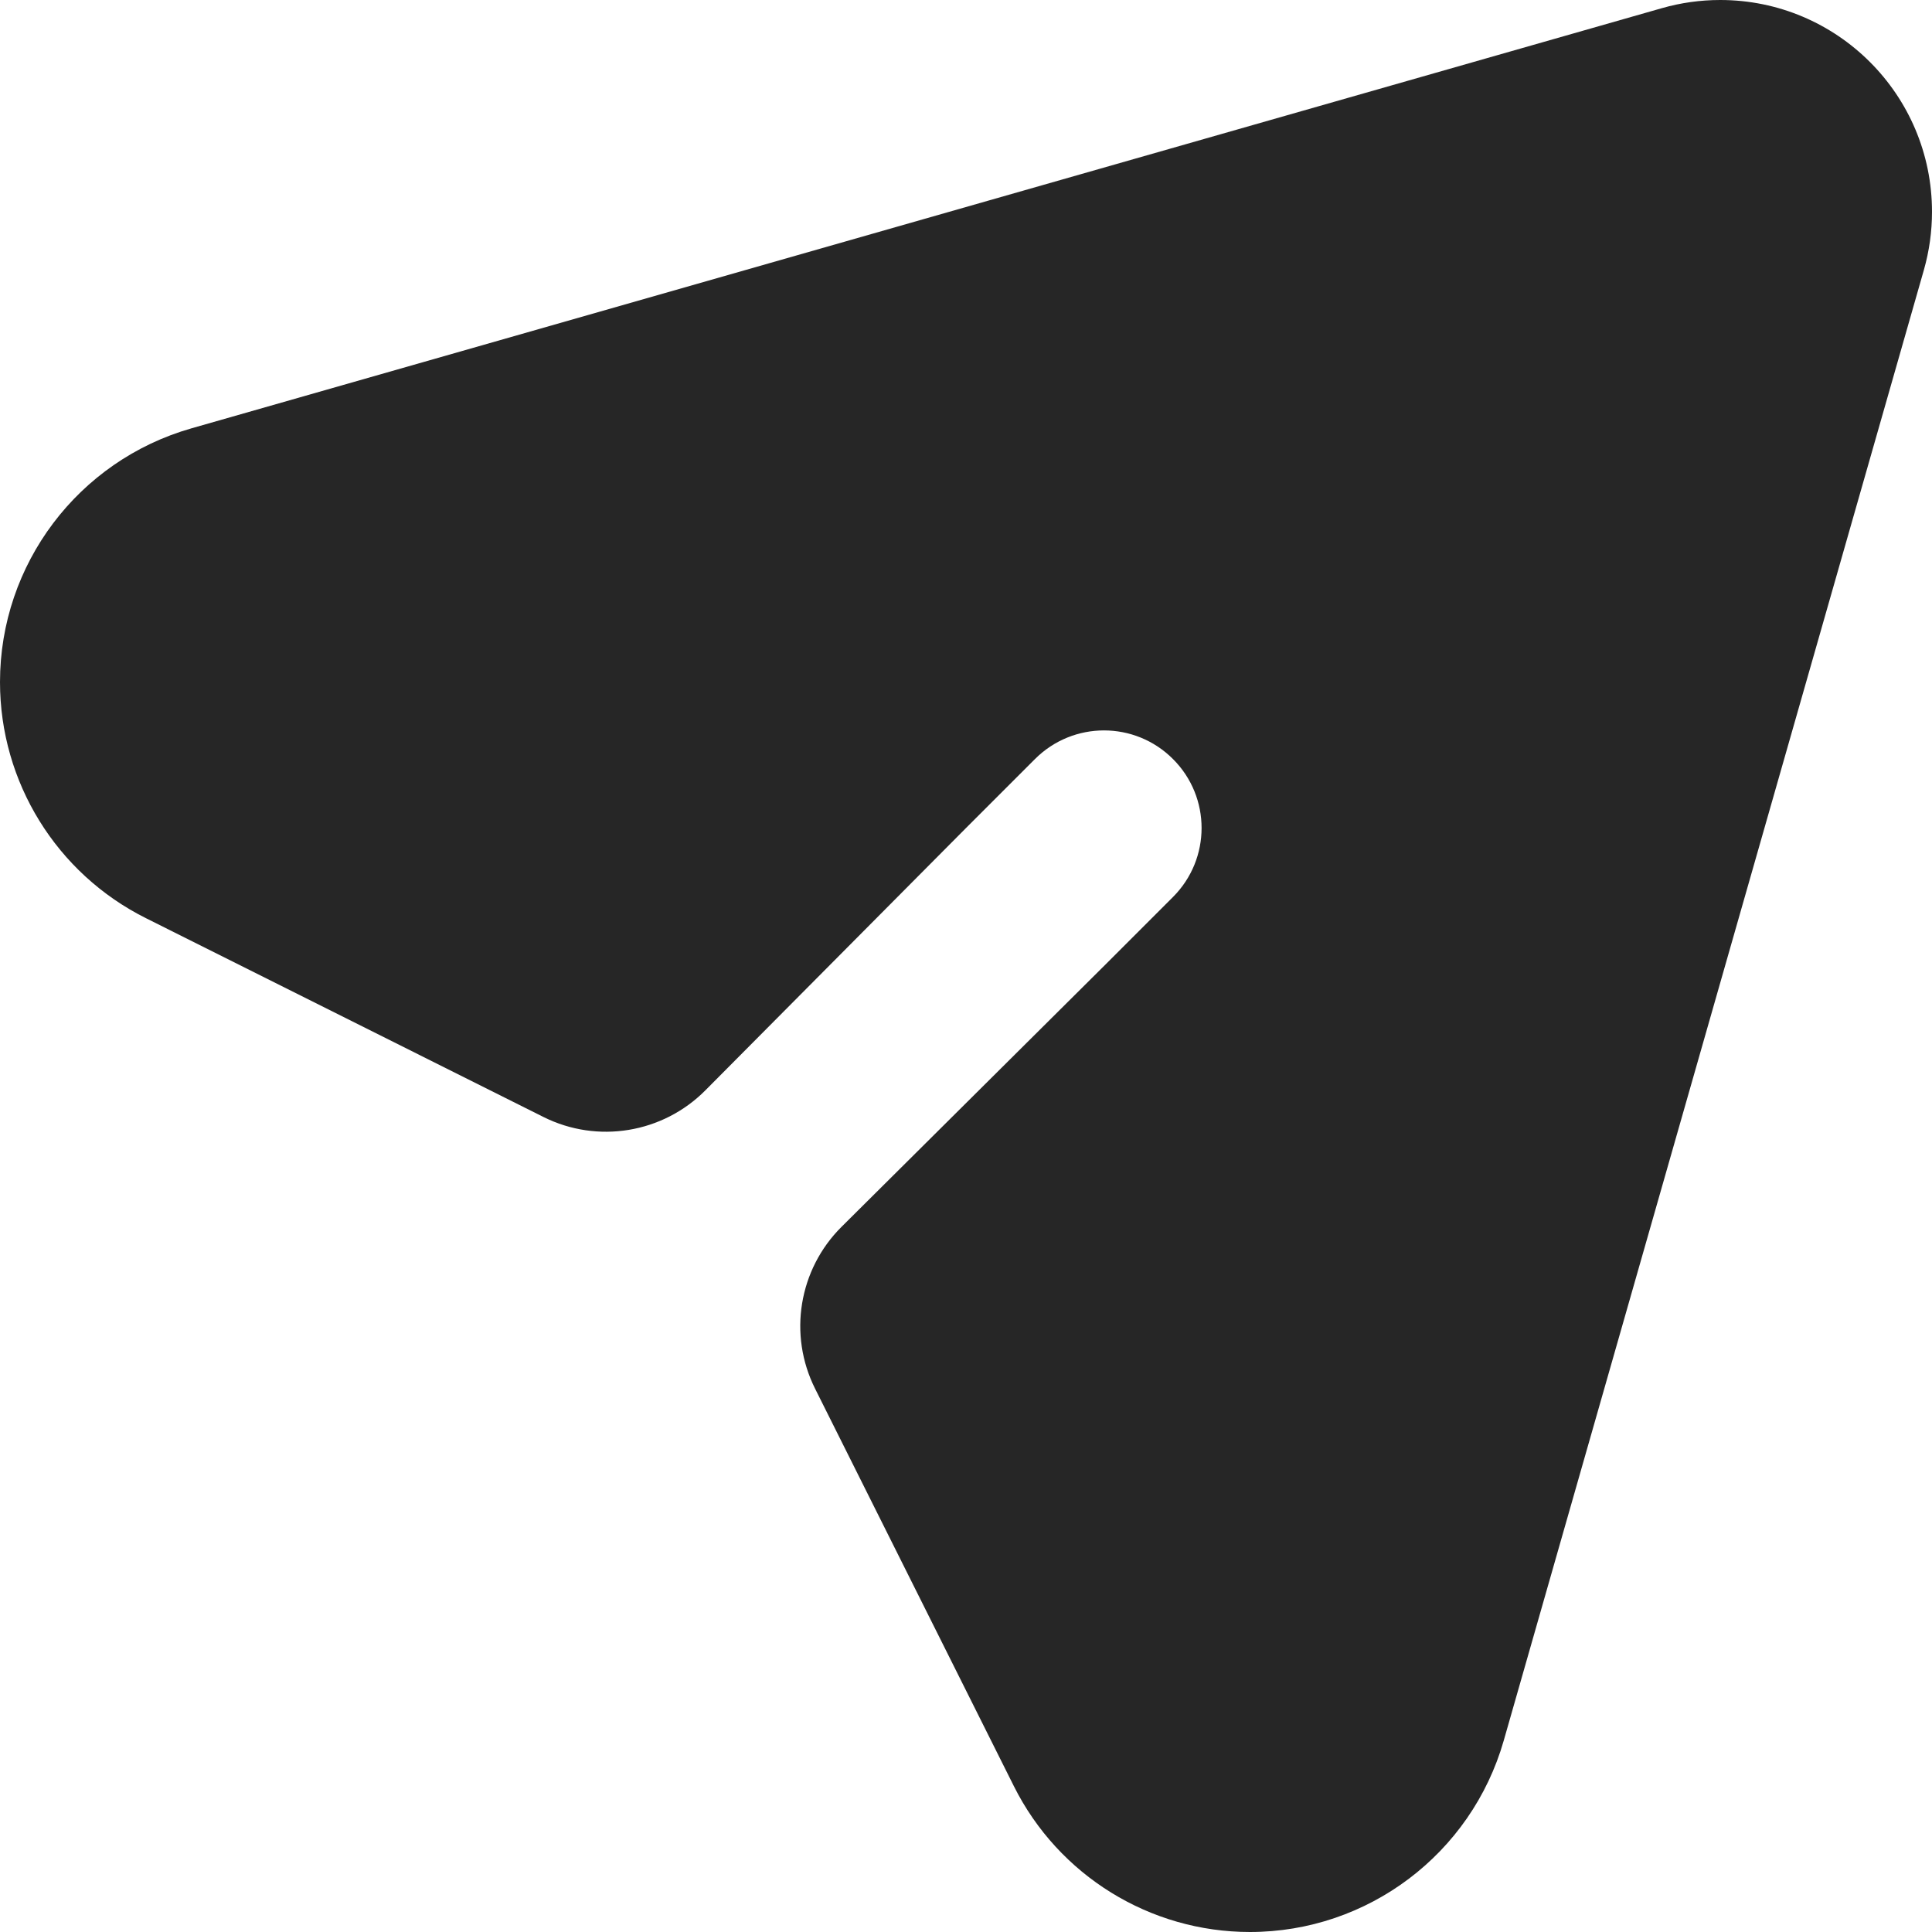
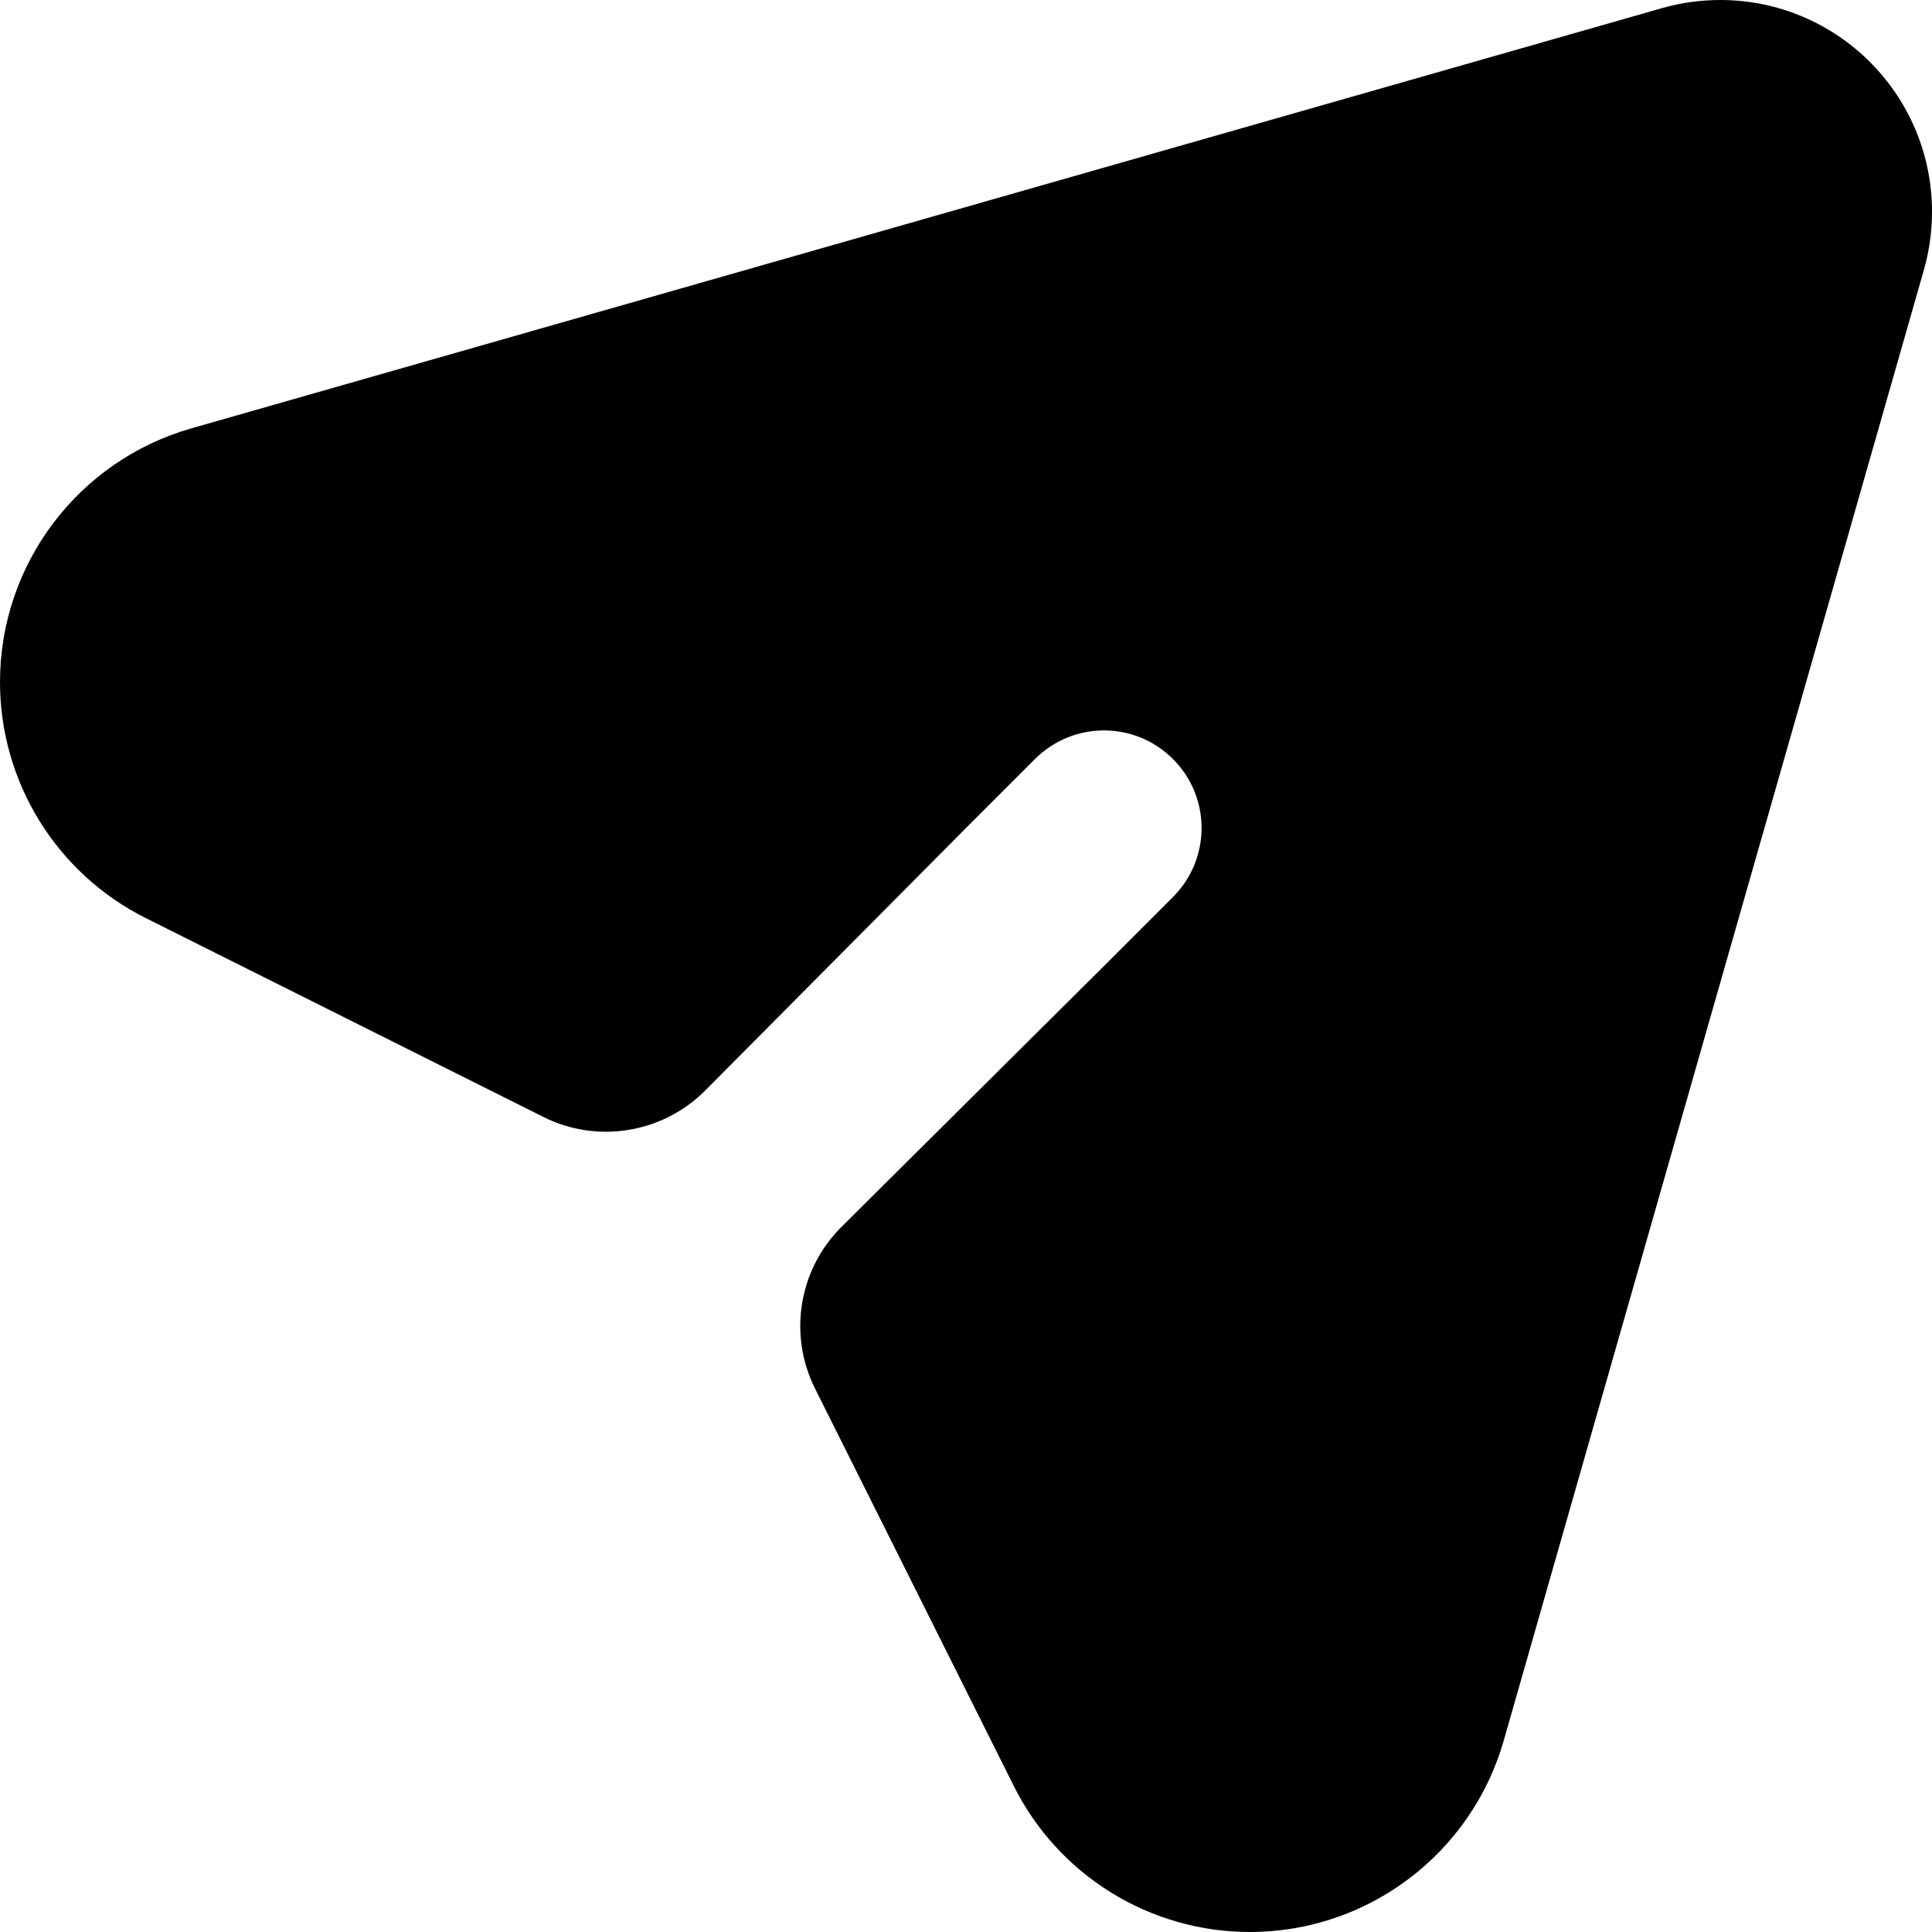
<svg xmlns="http://www.w3.org/2000/svg" width="24" height="24" viewBox="0 0 24 24" fill="none">
-   <path d="M20.646 0.101L2.378 5.321C0.971 5.723 0 7.009 0 8.473C0 9.715 0.702 10.851 1.813 11.406L6.75 13.875C7.421 14.211 8.232 14.078 8.762 13.545L12 10.286L12.857 9.429C13.331 8.955 14.098 8.955 14.571 9.429C15.045 9.902 15.045 10.669 14.571 11.143L13.714 12L10.455 15.239C9.922 15.768 9.789 16.579 10.125 17.25L12.594 22.187C13.149 23.298 14.285 24 15.527 24C16.991 24 18.277 23.029 18.68 21.622L23.899 3.354C23.966 3.119 24 2.876 24 2.631C24 1.178 22.822 0 21.369 0C21.124 0 20.881 0.034 20.646 0.101Z" fill="black" fill-opacity="0.851" />
+   <path d="M20.646 0.101L2.378 5.321C0.971 5.723 0 7.009 0 8.473C0 9.715 0.702 10.851 1.813 11.406L6.75 13.875C7.421 14.211 8.232 14.078 8.762 13.545L12 10.286L12.857 9.429C13.331 8.955 14.098 8.955 14.571 9.429C15.045 9.902 15.045 10.669 14.571 11.143L13.714 12L10.455 15.239C9.922 15.768 9.789 16.579 10.125 17.25L12.594 22.187C13.149 23.298 14.285 24 15.527 24C16.991 24 18.277 23.029 18.68 21.622L23.899 3.354C23.966 3.119 24 2.876 24 2.631C24 1.178 22.822 0 21.369 0C21.124 0 20.881 0.034 20.646 0.101Z" fill="black" />
</svg>
